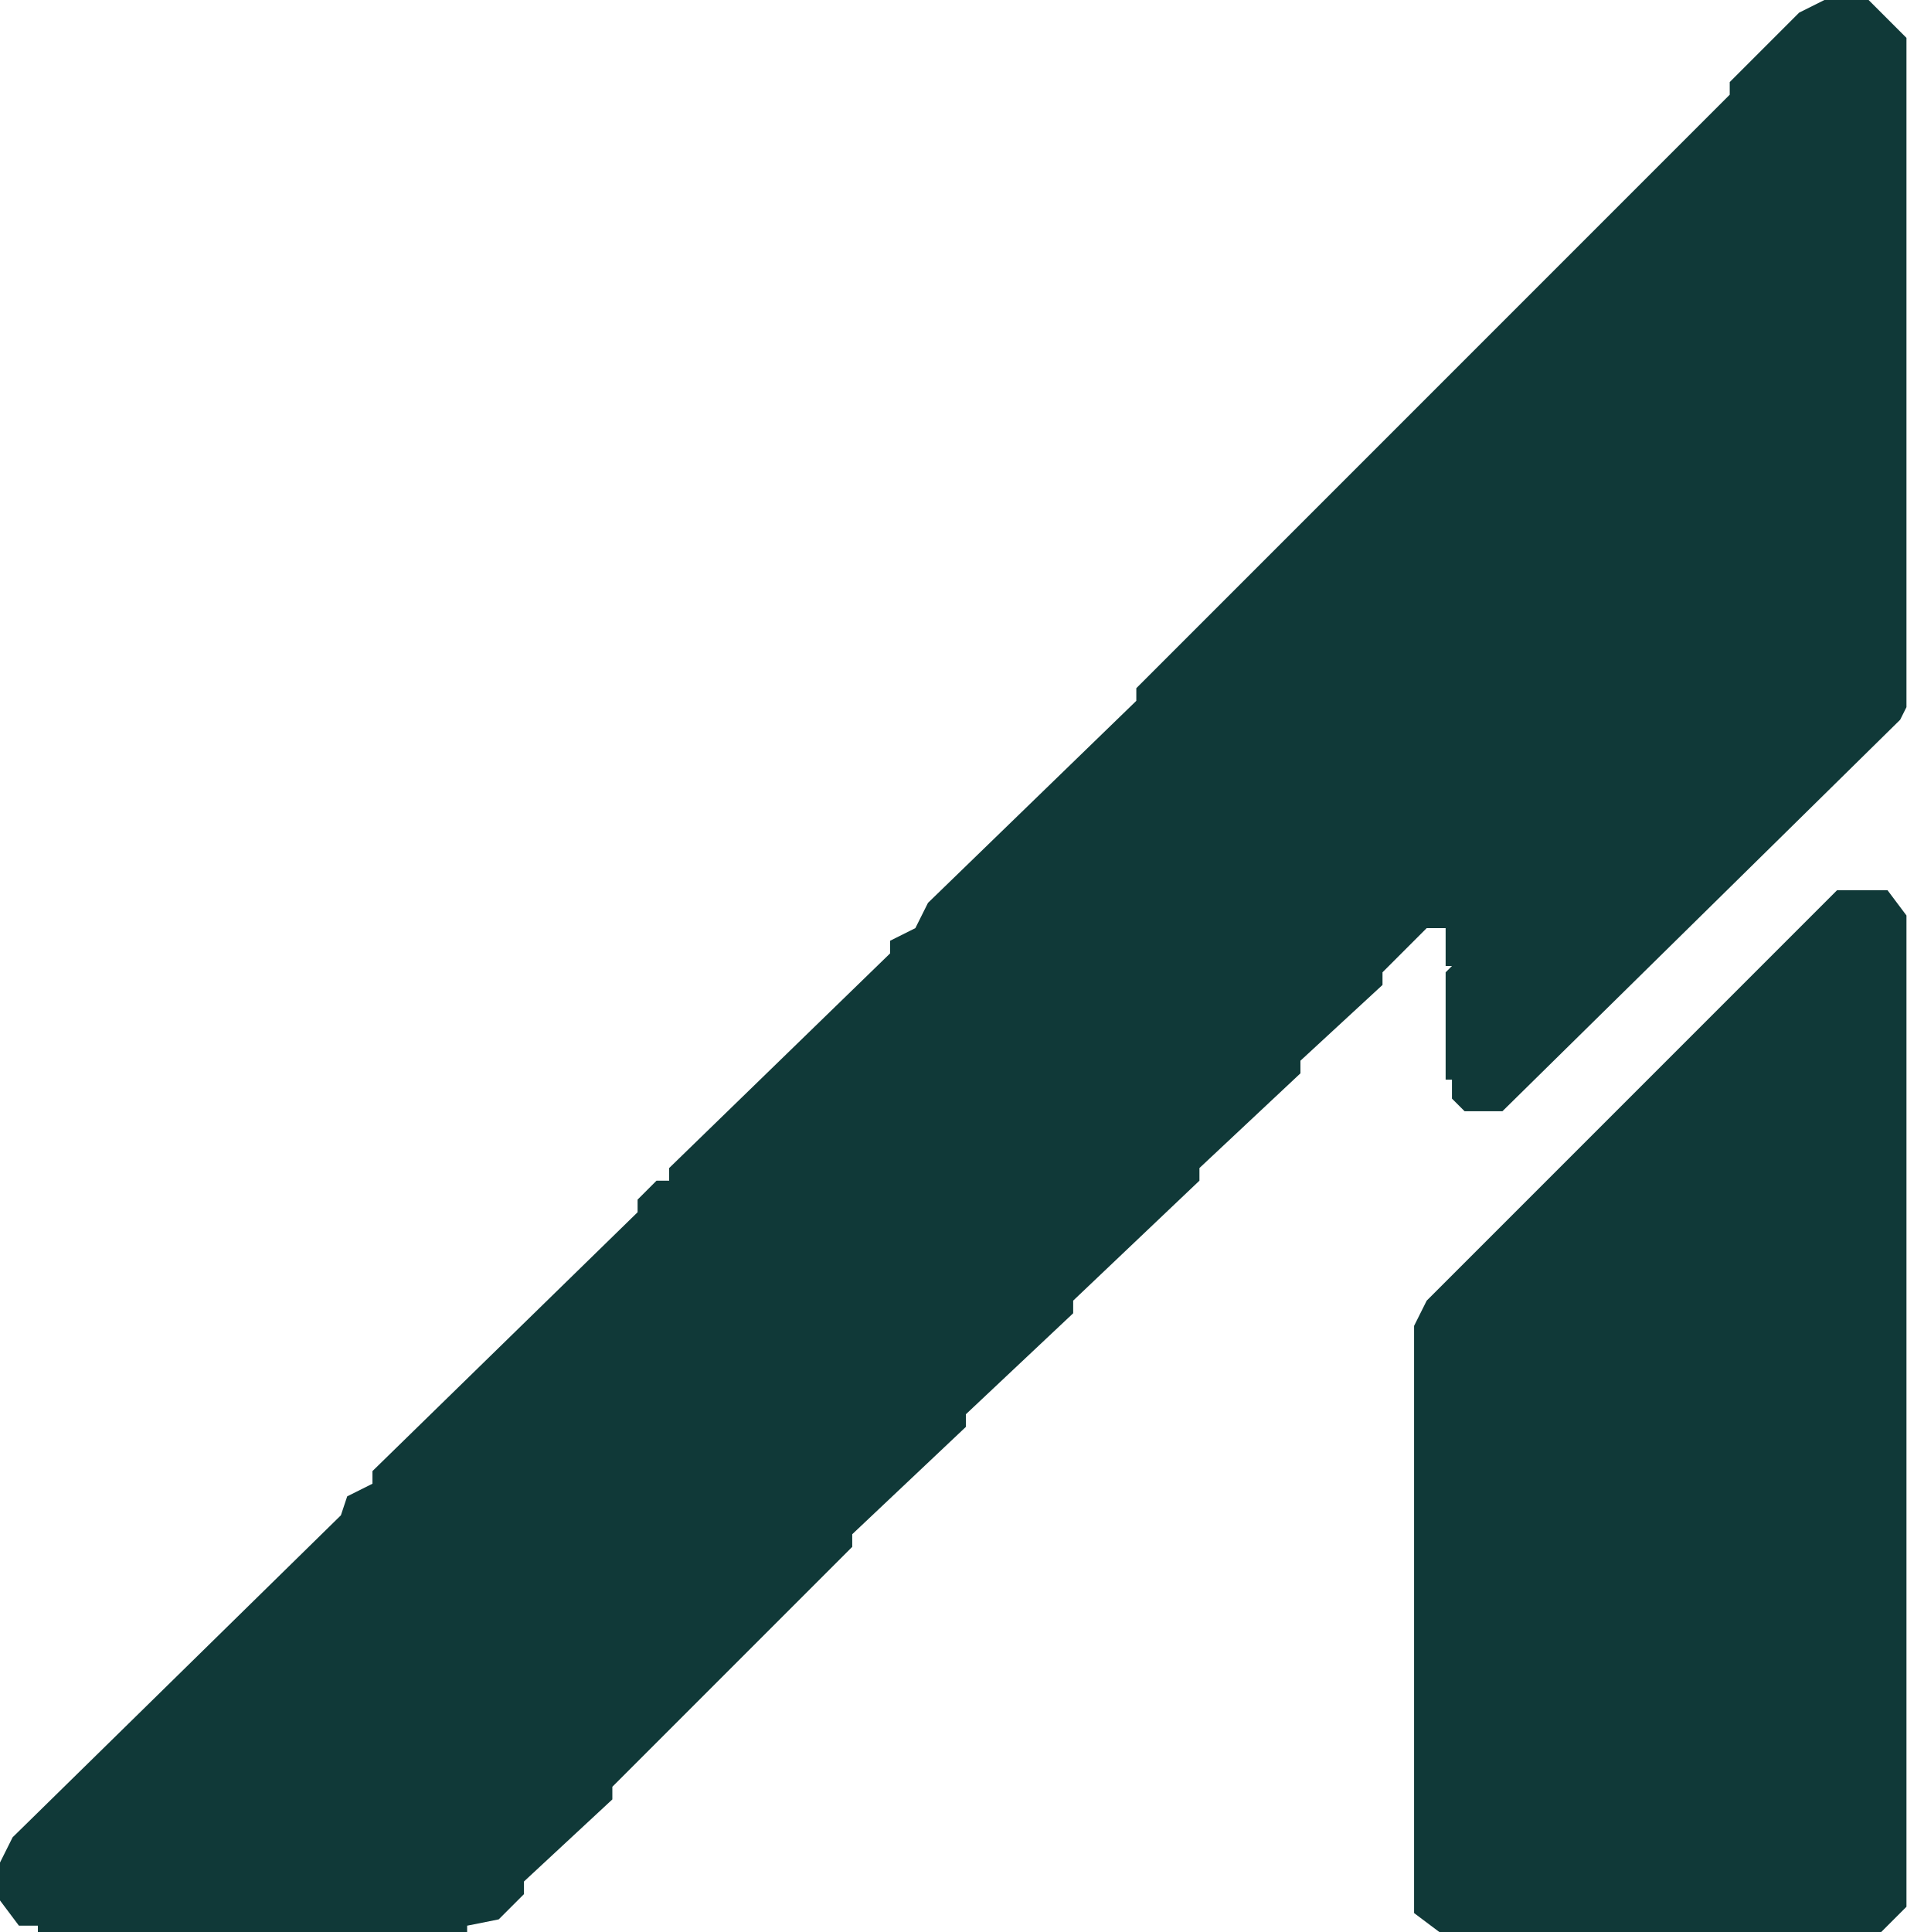
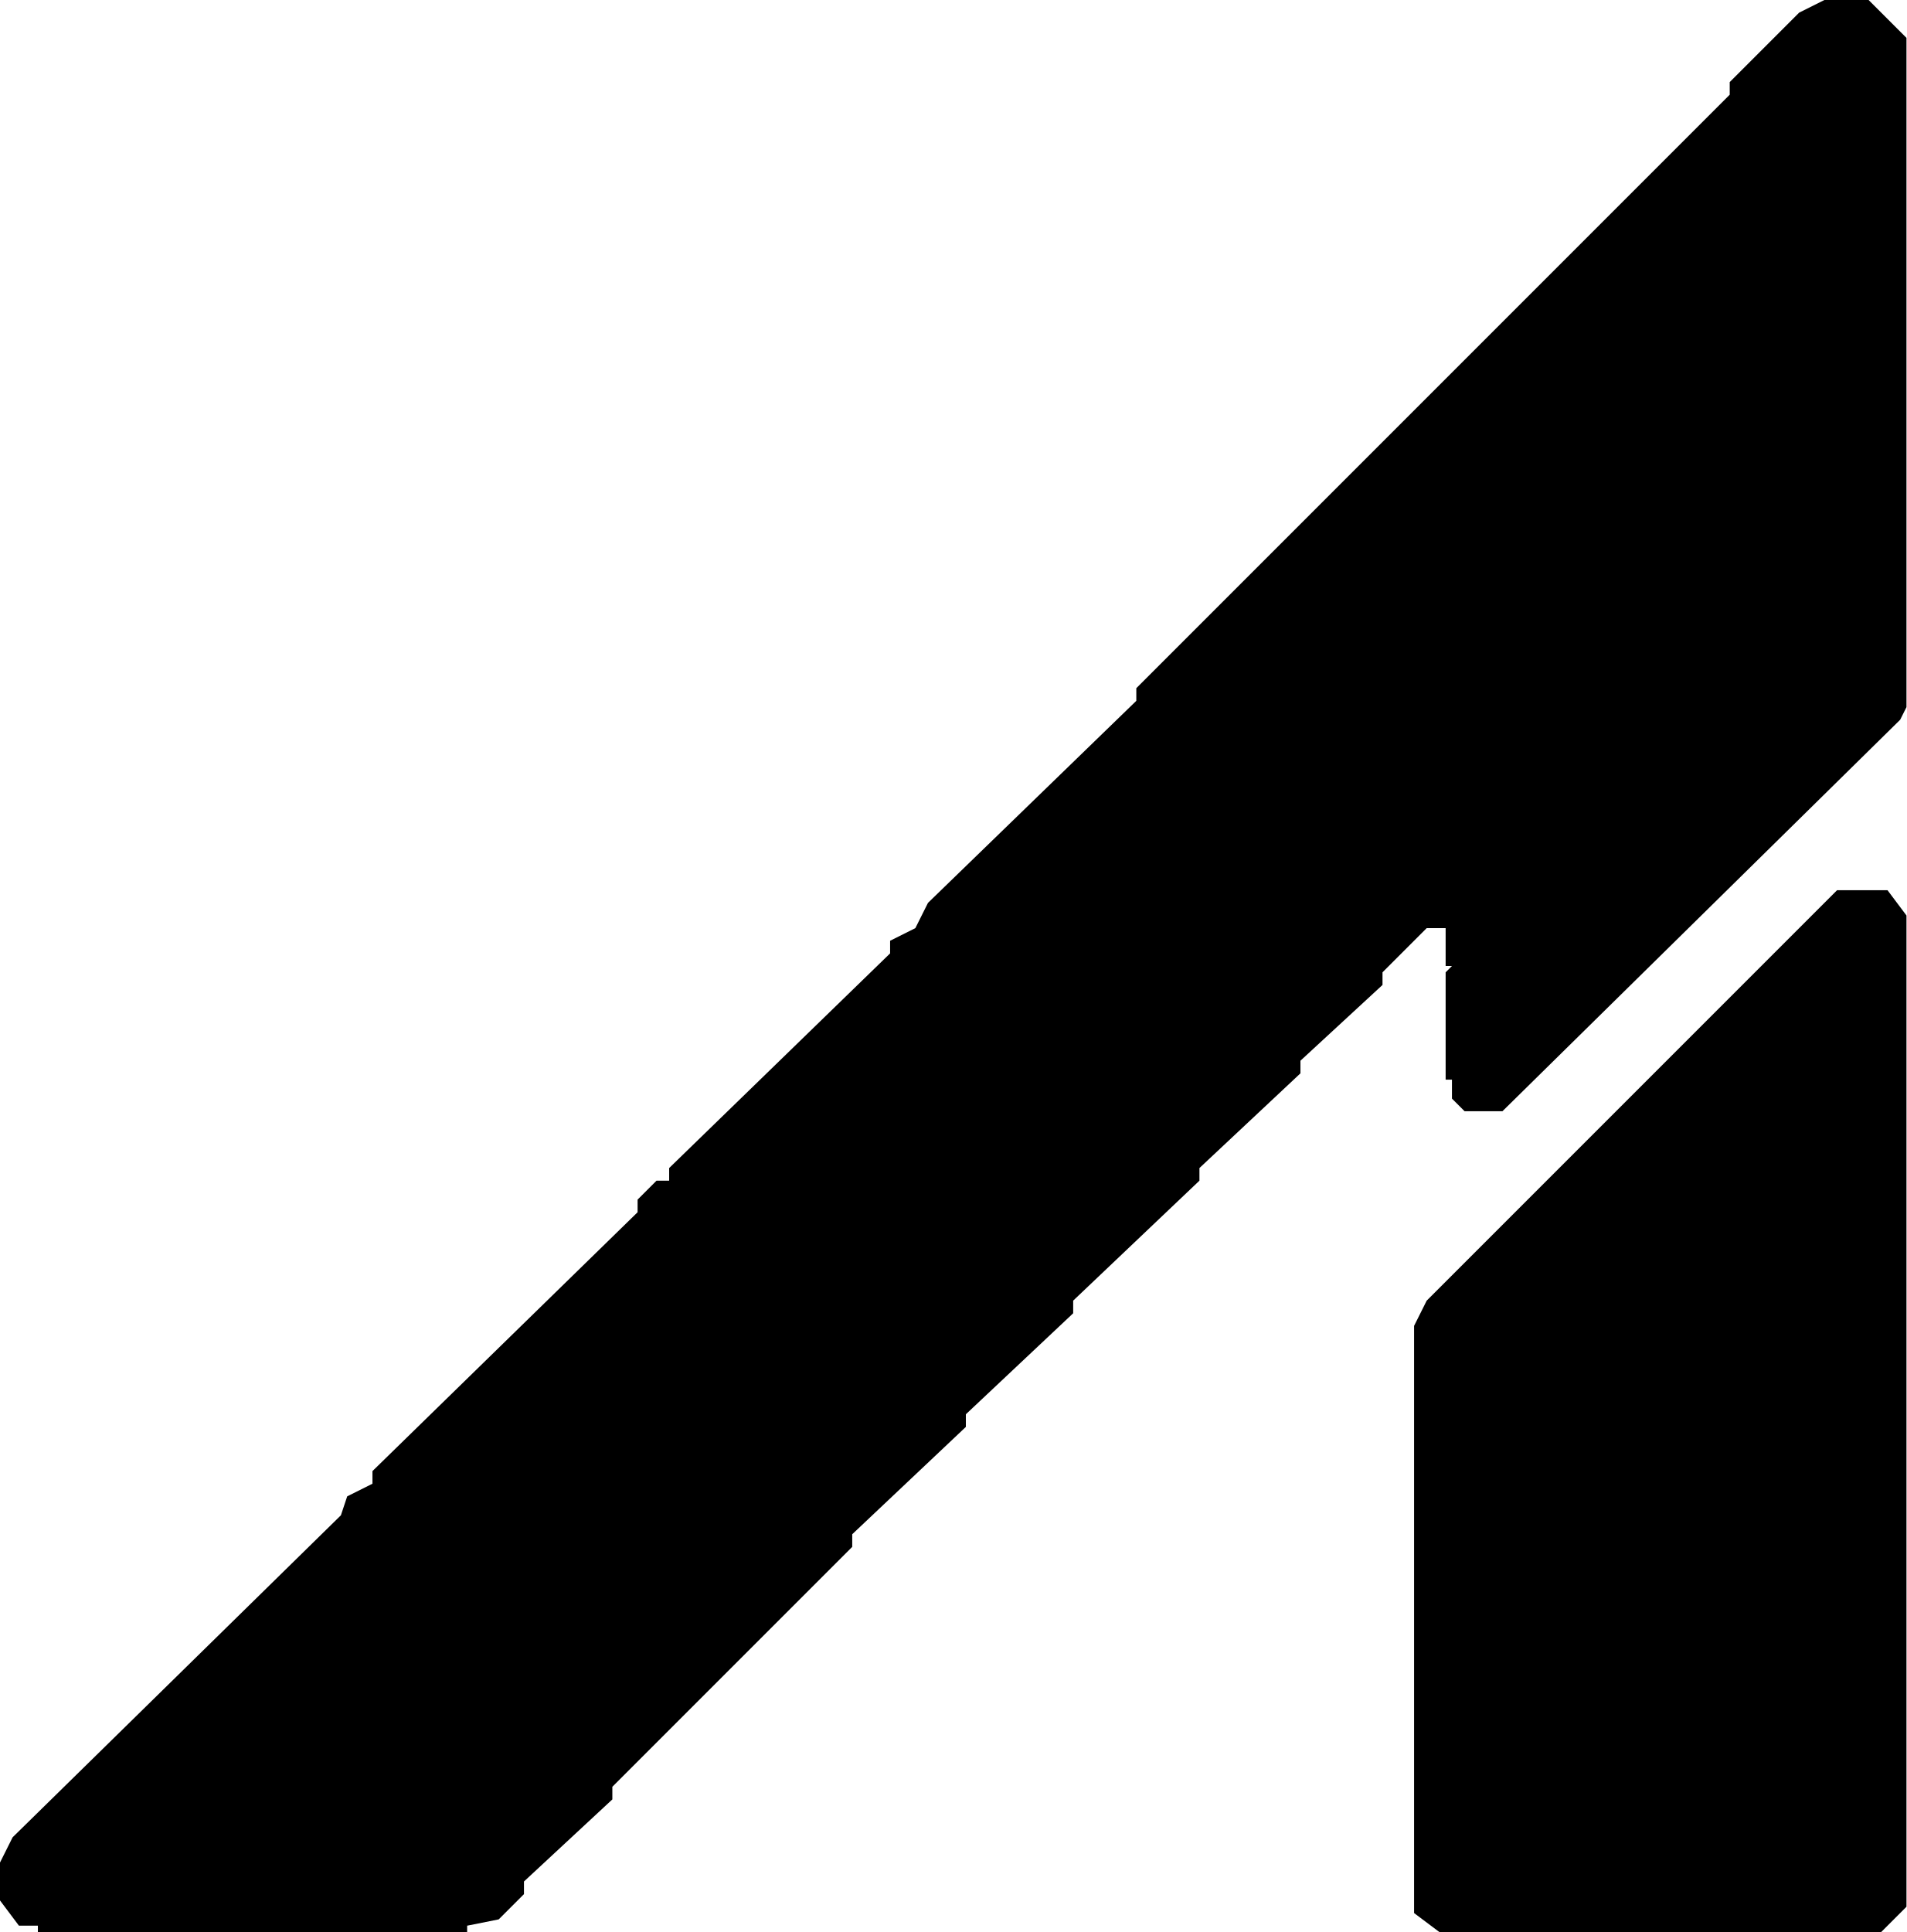
<svg xmlns="http://www.w3.org/2000/svg" viewBox="0 0 302 306">
-   <path fill="#103938" fill-rule="evenodd" d="M289 0 296 0 302 6 302 112 301 114 238 176 232 176 230 174 230 171 229 171 229 154 230 153 229 153 229 147 226 147 219 154 219 156 206 168 206 170 190 185 190 187 170 206 170 208 153 224 153 226 135 243 135 245 97 283 97 285 83 298 83 300 79 304 74 305 74 306 6 306 6 305 3 305 0 301 0 295 2 291 54 240 55 237 59 235 59 233 101 192 101 190 104 187 106 187 106 185 141 151 141 149 145 147 147 143 180 111 180 109 274 15 274 13 285 2ZM291 141 299 141 302 145 302 302 298 306 228 306 224 303 224 210 226 206Z" />
+   <path fill="#000000" fill-rule="evenodd" d="M289 0 296 0 302 6 302 112 301 114 238 176 232 176 230 174 230 171 229 171 229 154 230 153 229 153 229 147 226 147 219 154 219 156 206 168 206 170 190 185 190 187 170 206 170 208 153 224 153 226 135 243 135 245 97 283 97 285 83 298 83 300 79 304 74 305 74 306 6 306 6 305 3 305 0 301 0 295 2 291 54 240 55 237 59 235 59 233 101 192 101 190 104 187 106 187 106 185 141 151 141 149 145 147 147 143 180 111 180 109 274 15 274 13 285 2ZM291 141 299 141 302 145 302 302 298 306 228 306 224 303 224 210 226 206Z" />
</svg>
